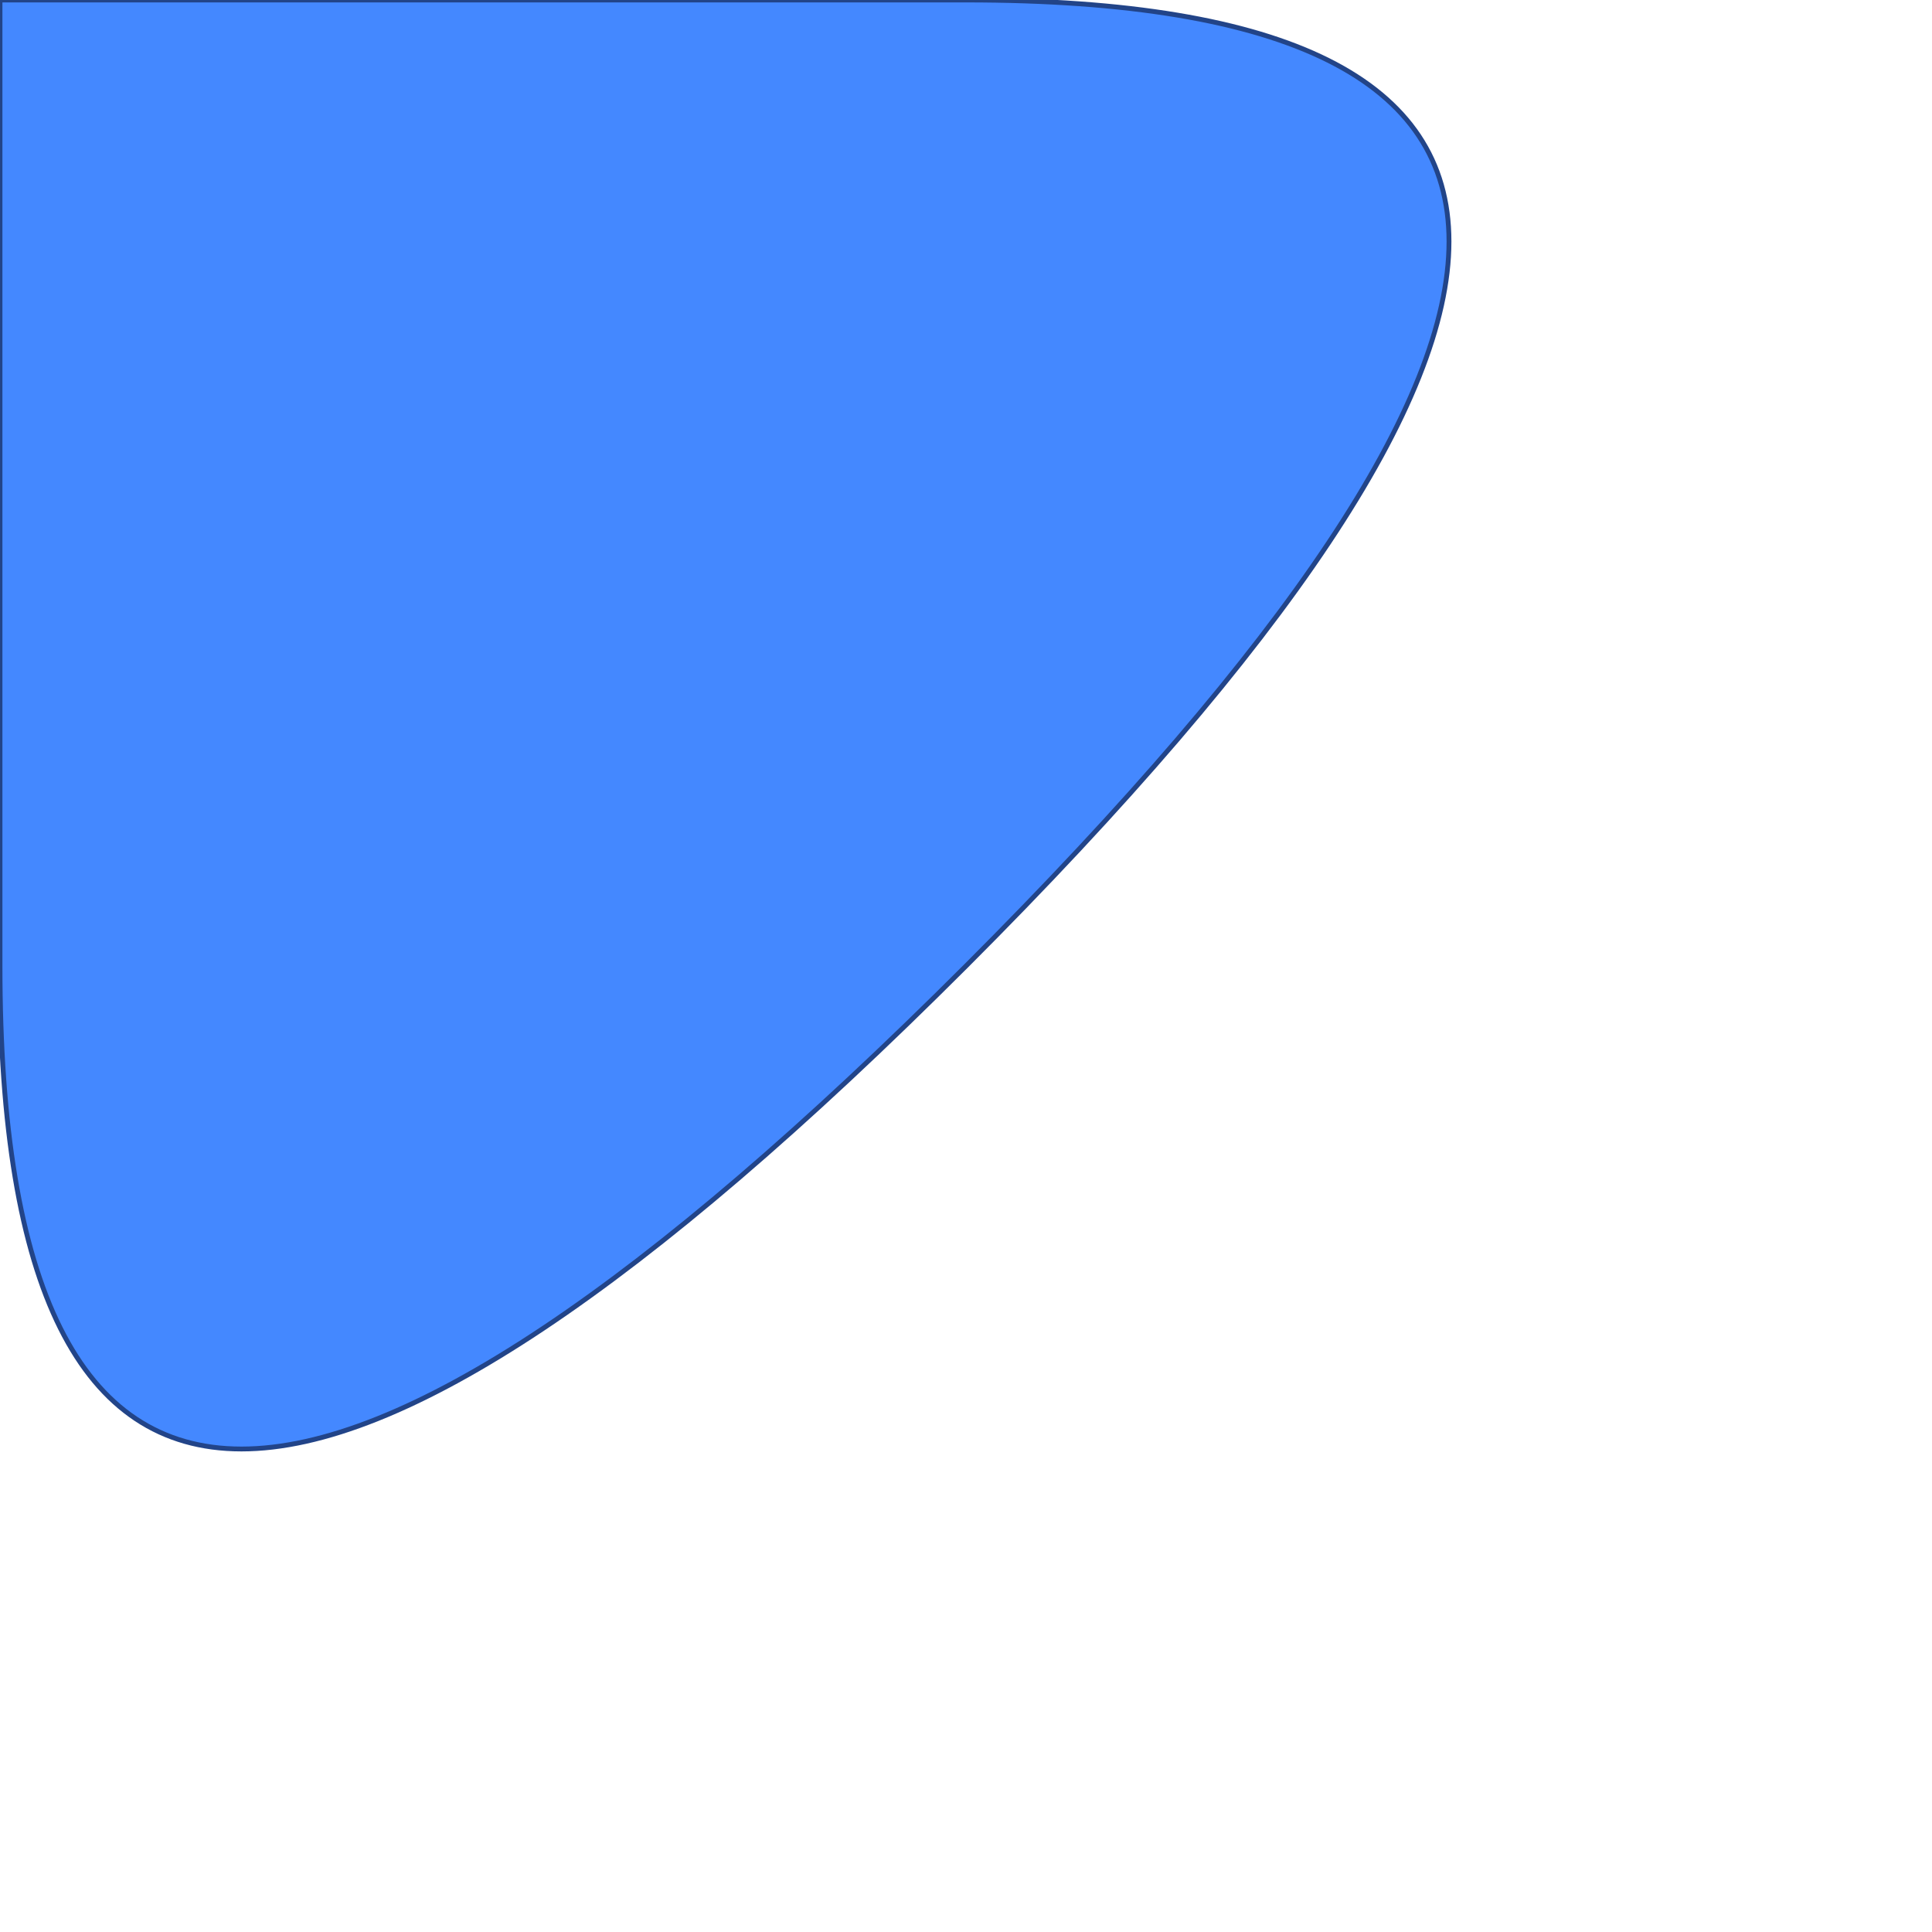
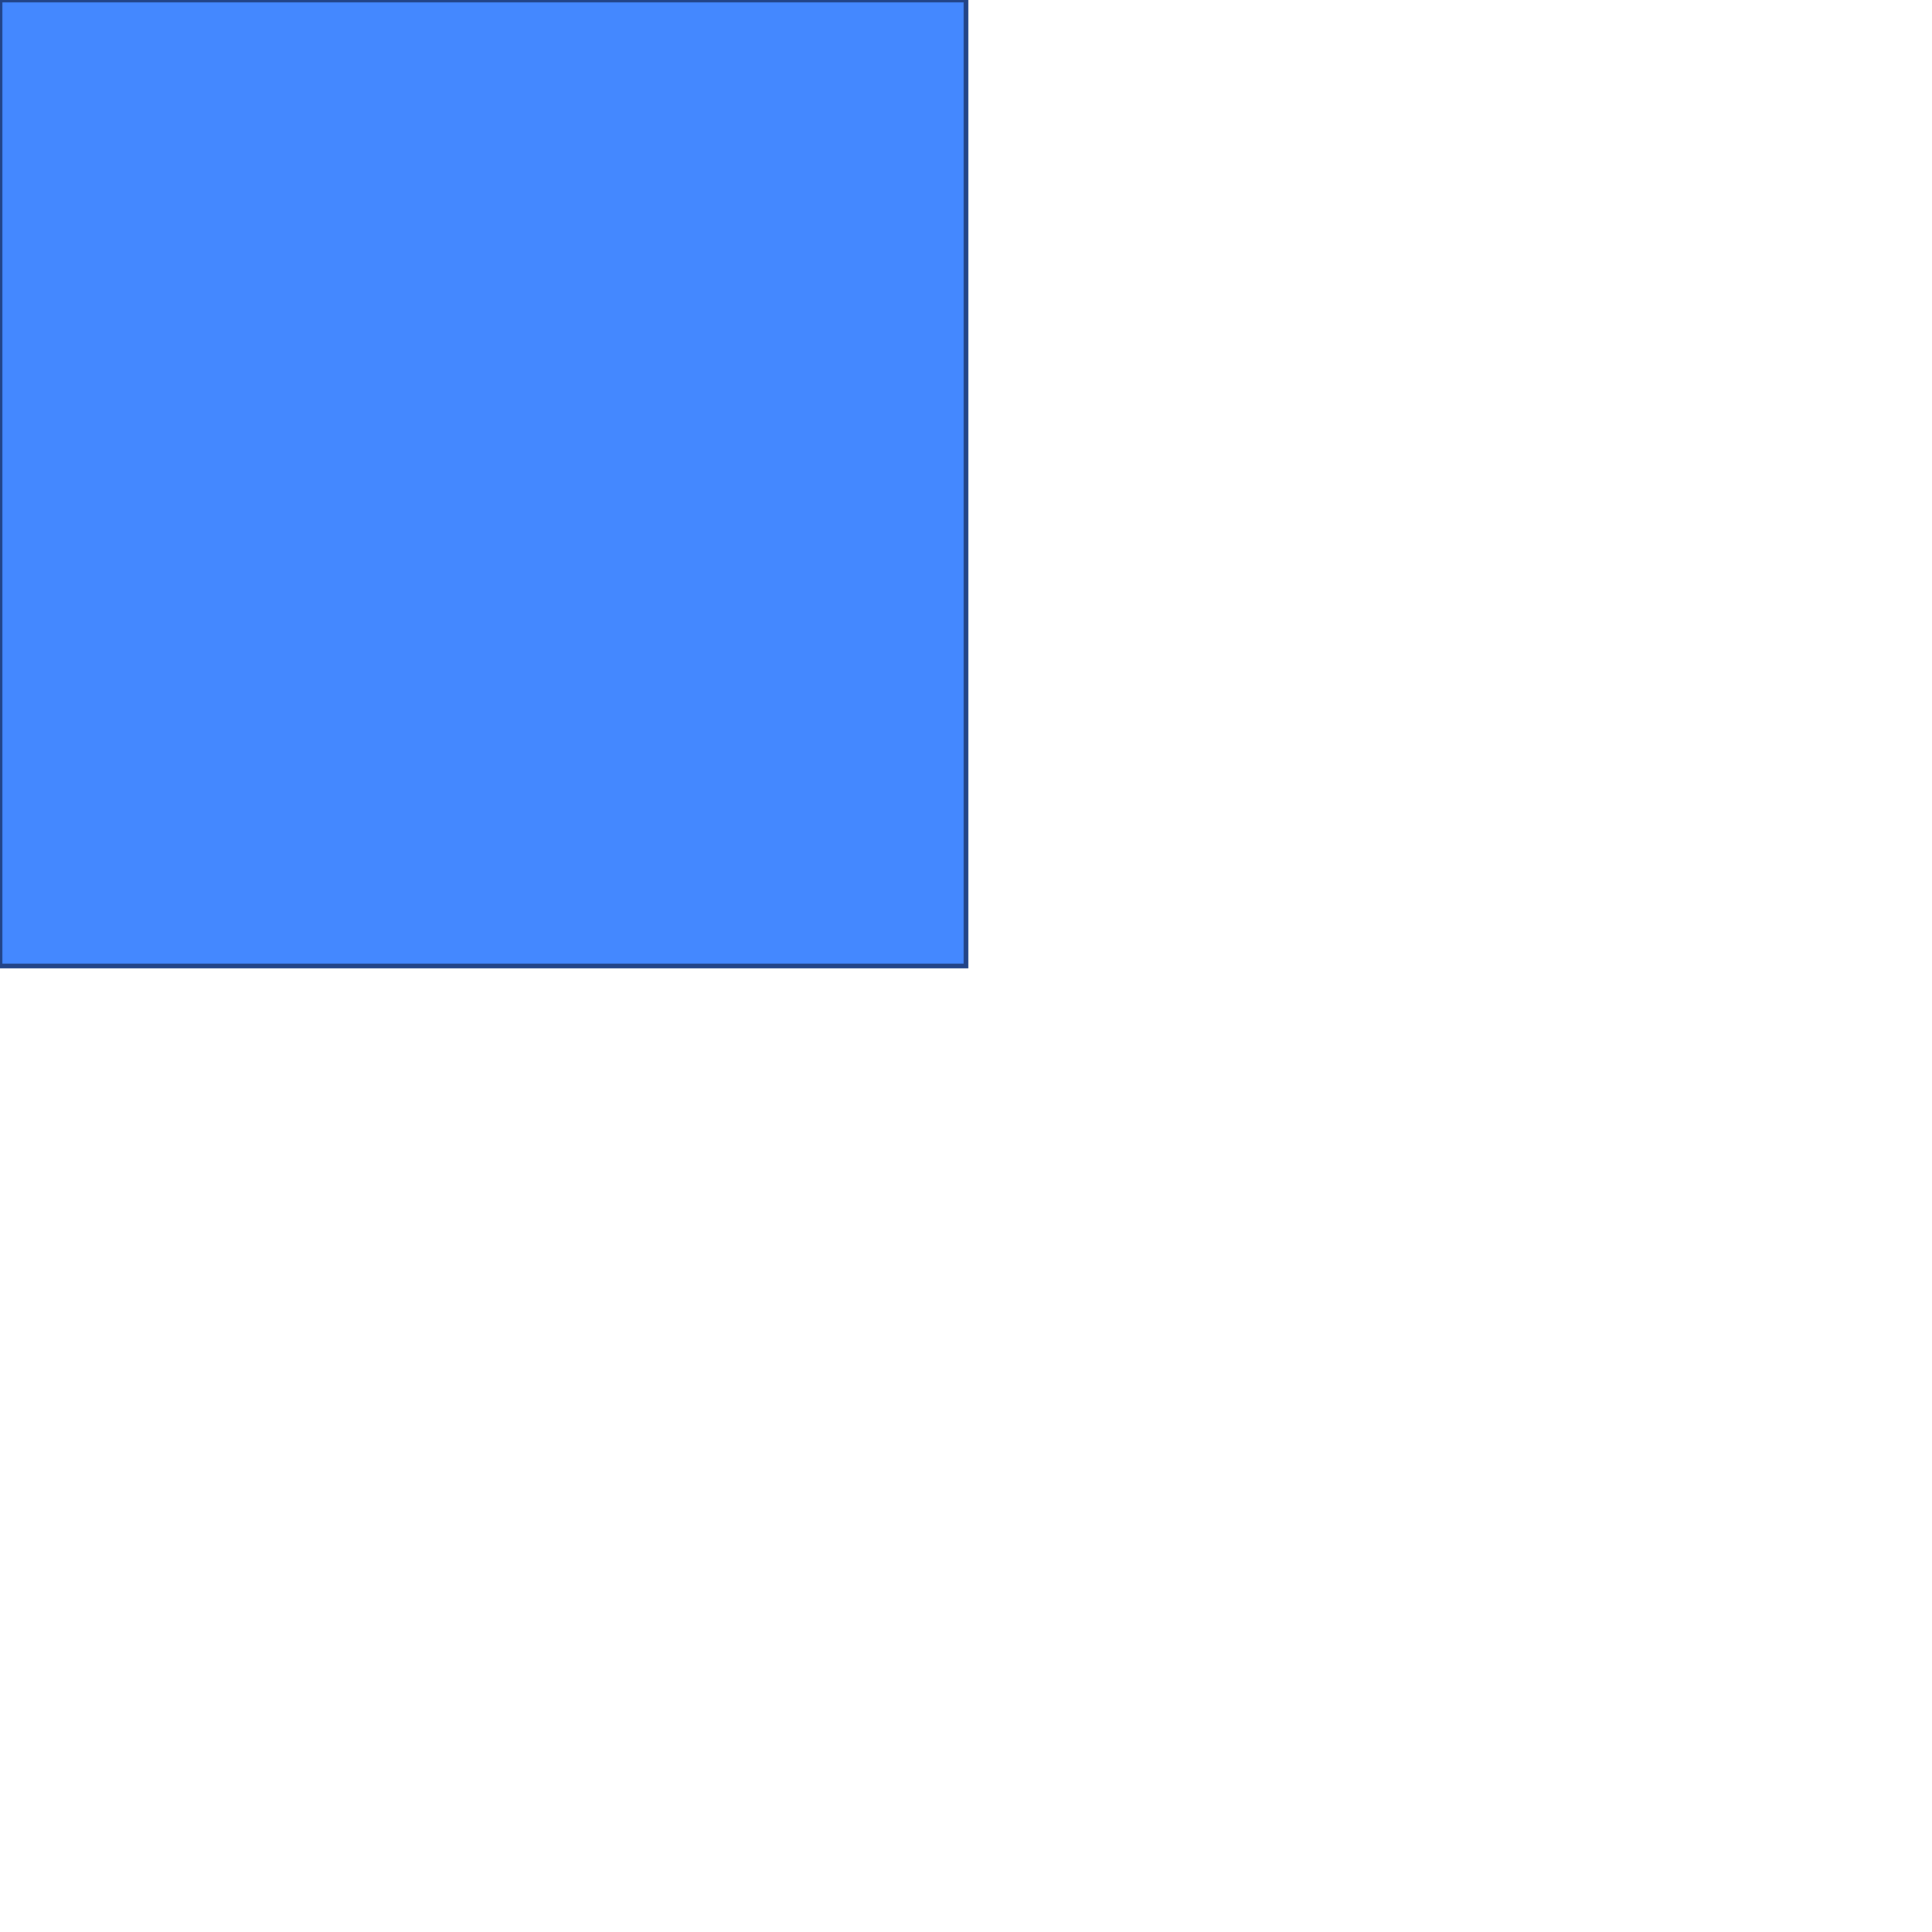
<svg xmlns="http://www.w3.org/2000/svg" viewBox="0 0 84 84" transform-origin="50% 50%" width="100%" height="100%">
  <style>
@keyframes moving-in-3d {
  0%,100% {
    transform: translate3d(0ch, 2ch, 5em) rotateY(-180deg);
  }
  50% {
    transform: translate3d(5ch, 1ch, 5em) rotateY(0deg);
  }
}
.moving-in-3d {
    animation-name: moving-in-3d;
    animation-duration: 4.2s;
    animation-iteration-count: infinite;
}
</style>
-   <path id="moving-square-path" d="m 0 0 t 42 0 t 0 42 t -42 0 t -0 -42" stroke="#224488" stroke-width="0.25%" fill="#4488ff" class="moving-in-3d" transform-origin="50% 50%">
+   <path id="moving-square-path" d="m 0 0   l 42 0 l 0 42 l -42 0 l -0 -42" stroke="#224488" stroke-width="0.25%" fill="#4488ff" class="moving-in-3d" transform-origin="50% 50%">
  </path>
</svg>
